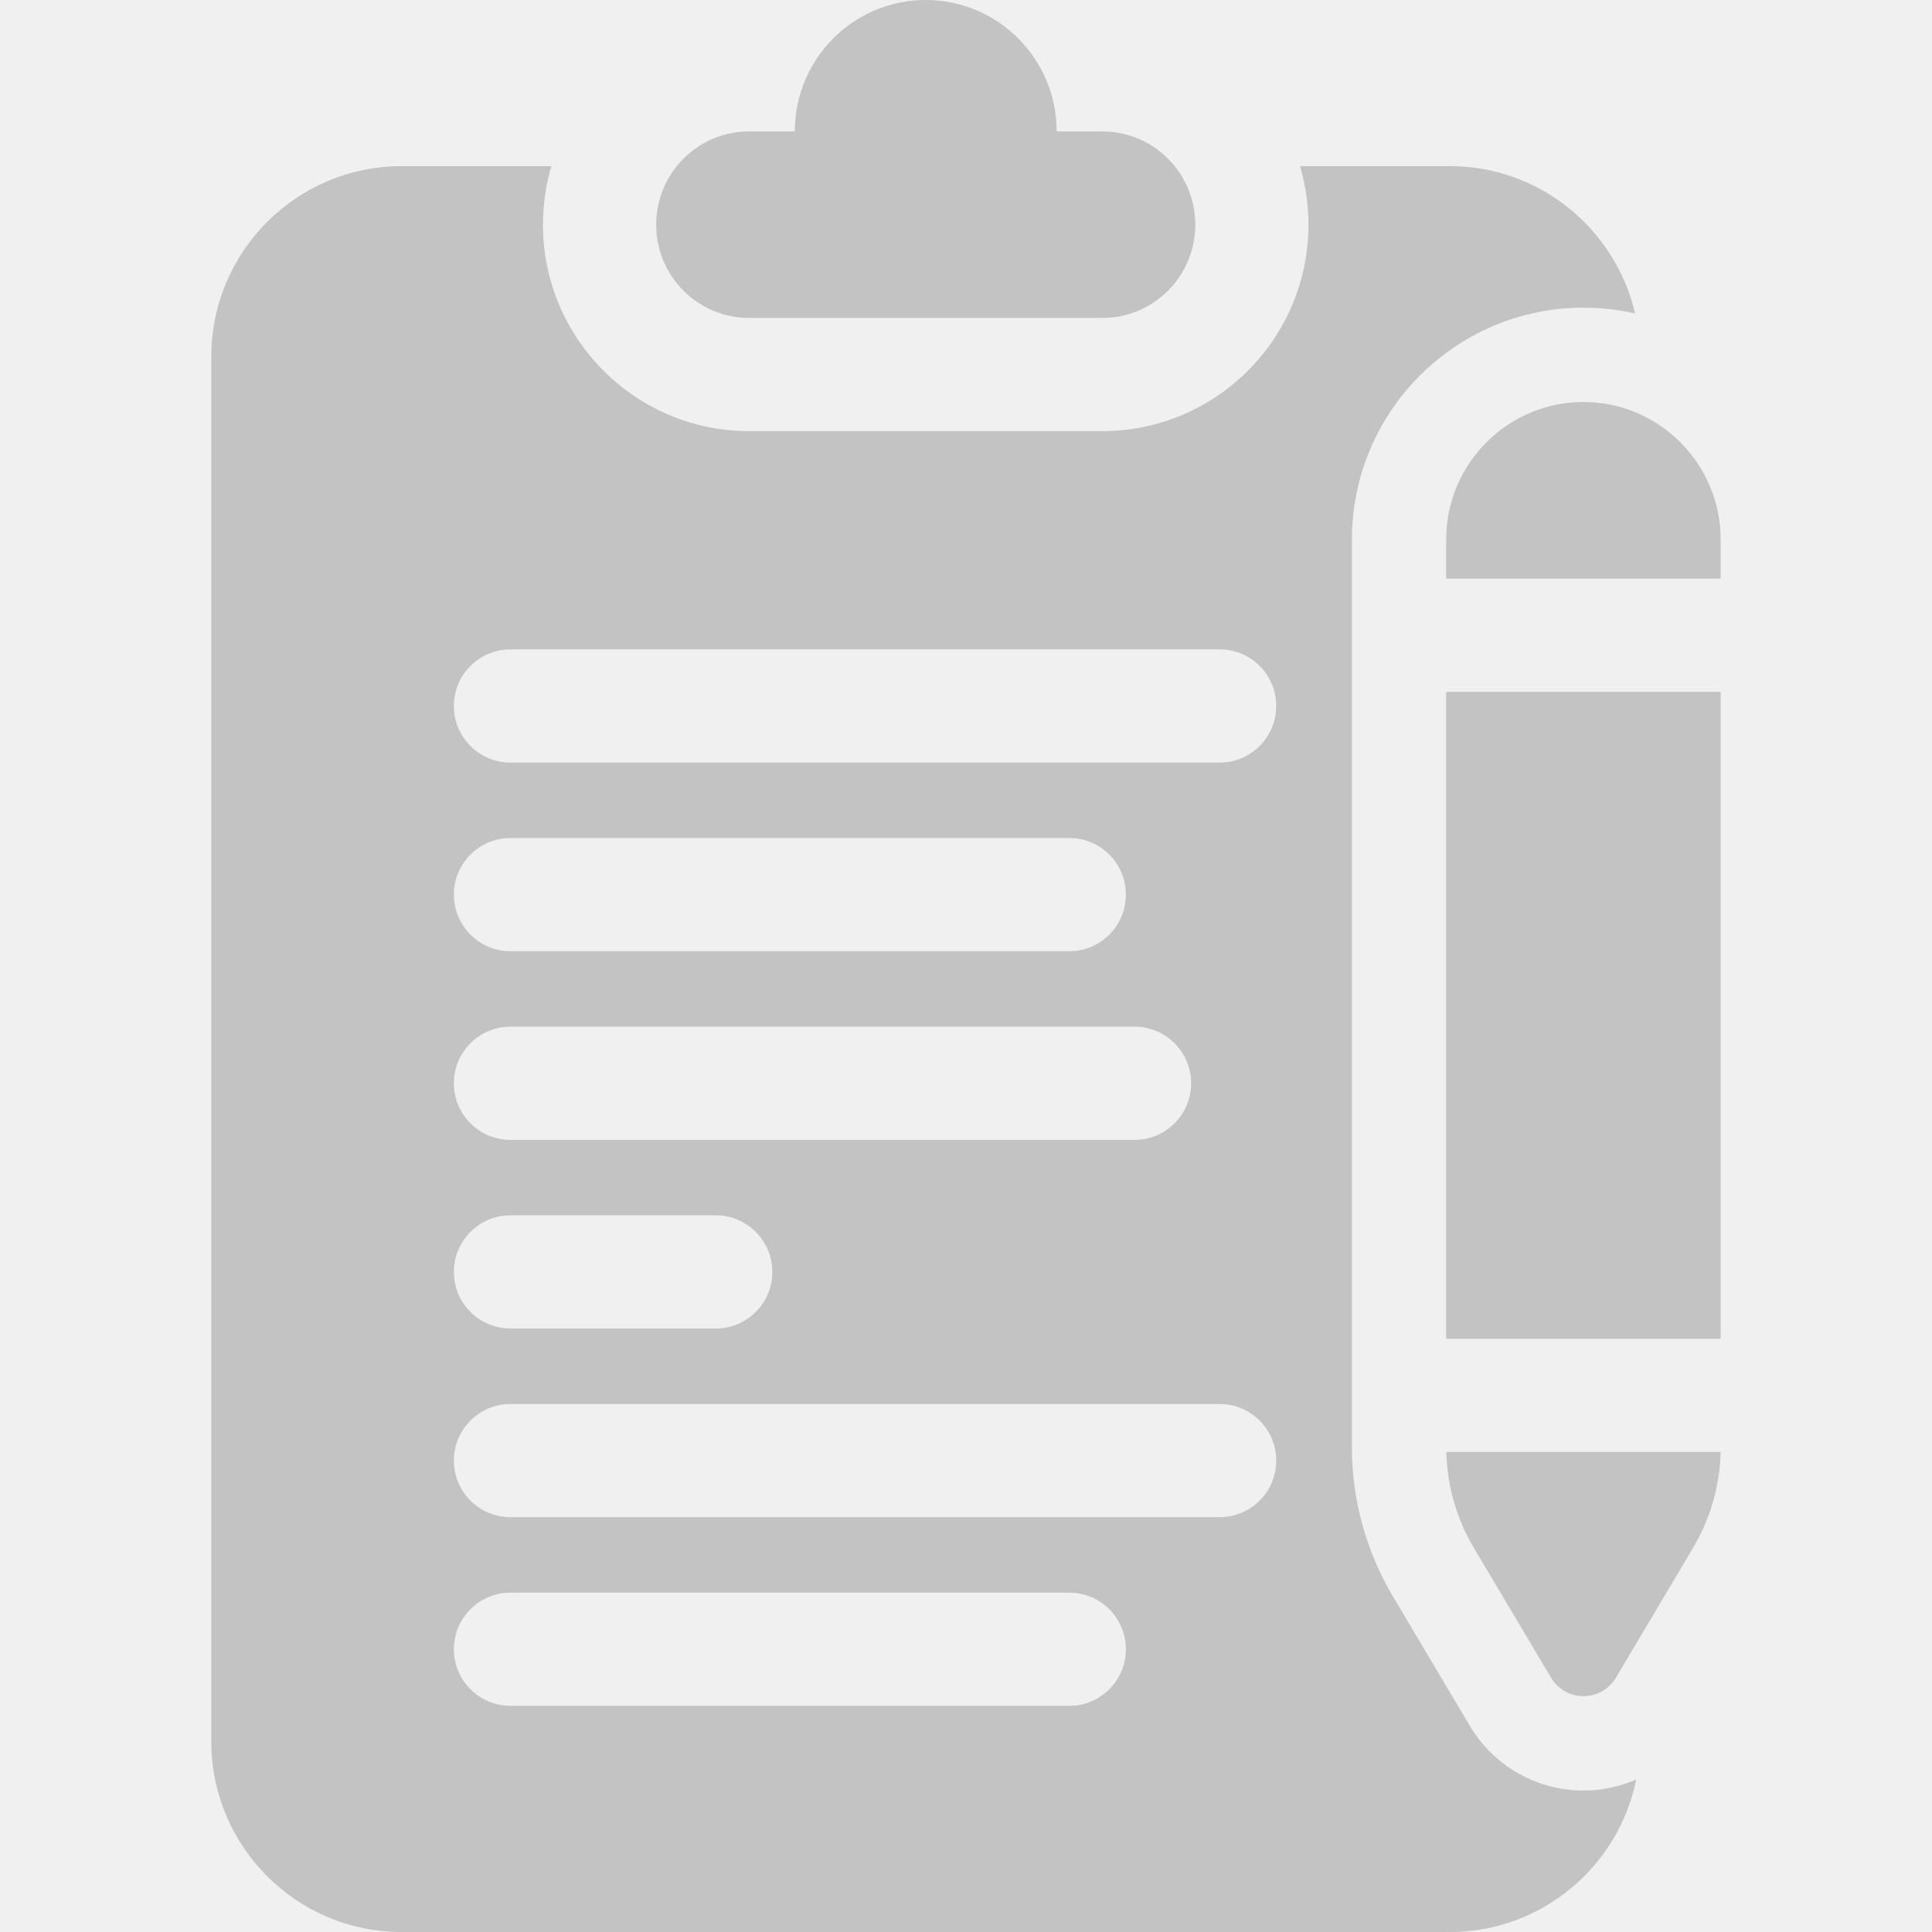
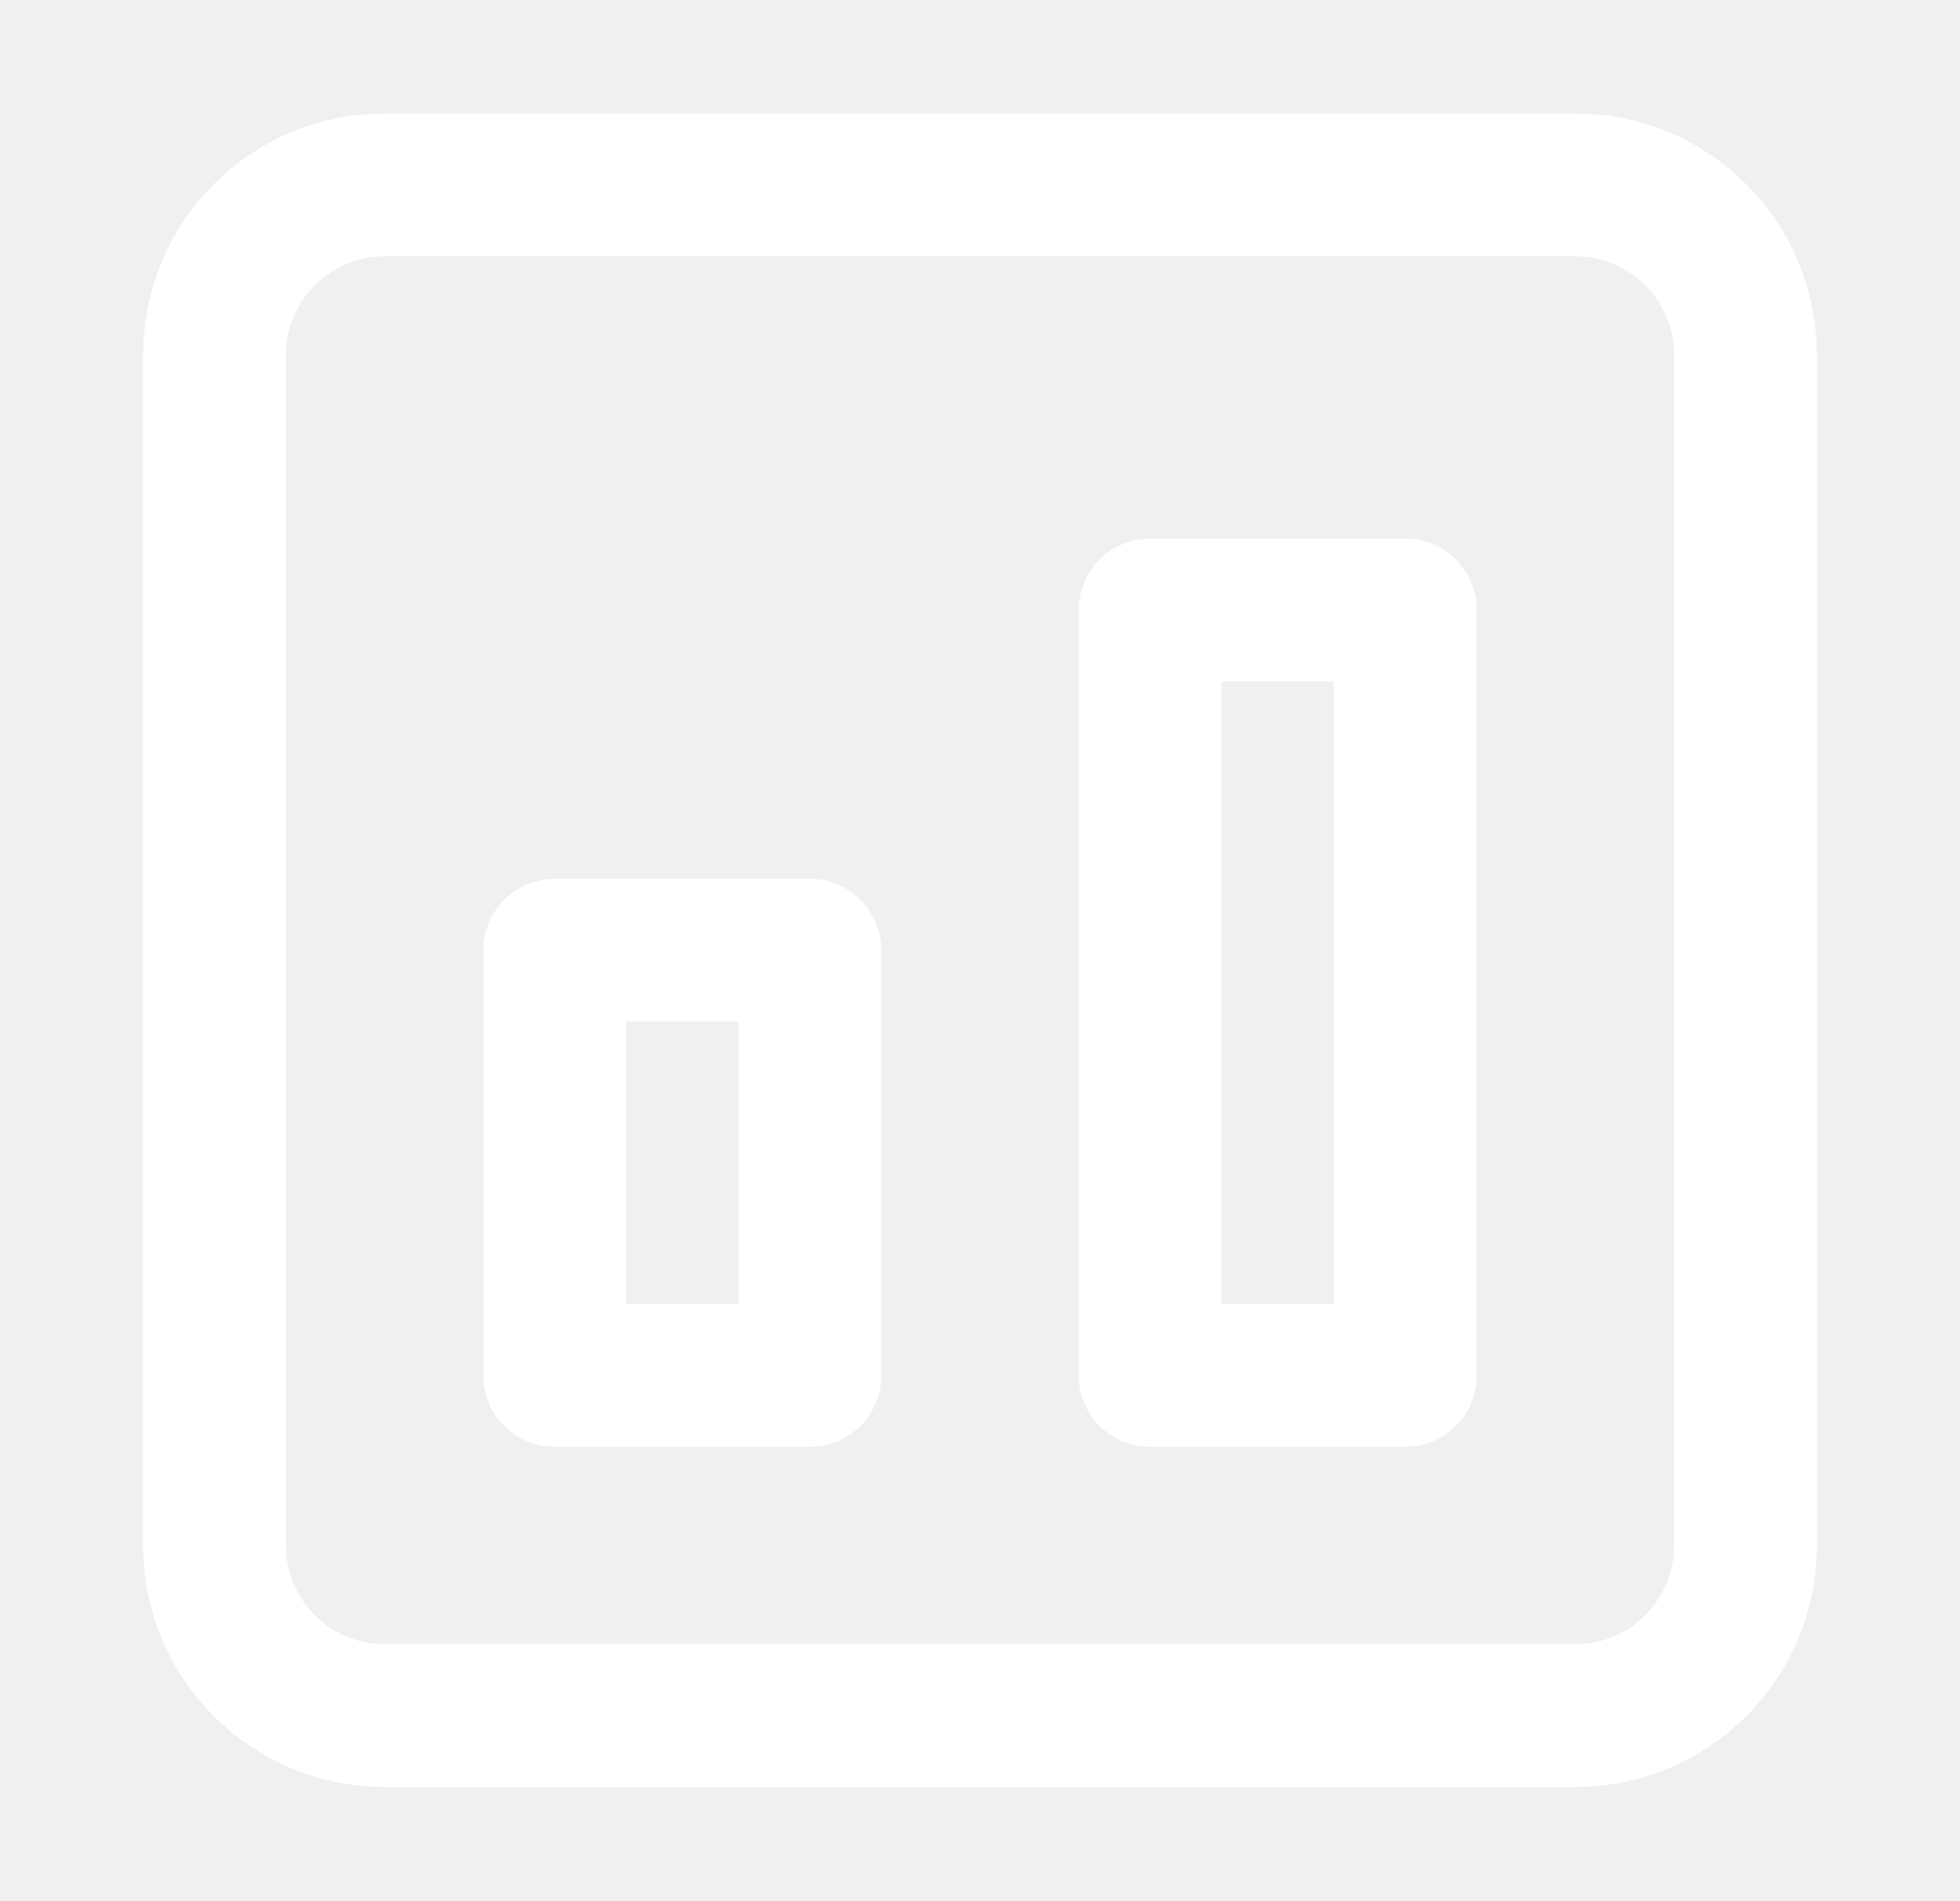
- <svg xmlns="http://www.w3.org/2000/svg" width="28" height="28" viewBox="0 0 28 28" fill="none">
-   <path d="M10.856 4.608H15.976C16.72 4.608 17.323 4.002 17.323 3.256C17.323 2.51 16.72 1.905 15.976 1.905H15.314C15.314 0.853 14.464 0 13.416 0C12.368 0 11.519 0.853 11.519 1.905H10.856C10.113 1.905 9.51 2.51 9.51 3.256C9.51 4.002 10.113 4.608 10.856 4.608Z" fill="#C3C3C3" />
-   <path d="M22.948 5.826C21.851 5.826 20.959 6.72 20.959 7.82V8.386H24.937V7.82C24.937 6.72 24.044 5.826 22.948 5.826Z" fill="#C3C3C3" />
-   <path d="M21.36 22.433L22.479 24.315C22.577 24.481 22.756 24.582 22.949 24.582C23.142 24.582 23.32 24.481 23.419 24.315L24.537 22.433C24.788 22.012 24.925 21.532 24.937 21.043H20.961C20.973 21.532 21.11 22.012 21.36 22.433Z" fill="#C3C3C3" />
-   <path d="M20.959 10.027H24.937V19.402H20.959V10.027Z" fill="#C3C3C3" />
-   <path d="M21.303 25.014L20.185 23.132C19.797 22.479 19.593 21.734 19.593 20.975V7.82C19.593 5.966 21.098 4.459 22.948 4.459C23.206 4.459 23.456 4.488 23.697 4.543C23.413 3.321 22.318 2.408 21.014 2.408H18.841C18.92 2.677 18.963 2.962 18.963 3.256C18.963 4.906 17.623 6.248 15.976 6.248H10.855C9.209 6.248 7.869 4.906 7.869 3.256C7.869 2.962 7.912 2.677 7.991 2.408H5.818C4.298 2.408 3.062 3.647 3.062 5.17V25.238C3.062 26.761 4.298 28 5.818 28H21.014C22.345 28 23.458 27.05 23.713 25.79C23.476 25.893 23.216 25.95 22.949 25.95C22.274 25.95 21.648 25.594 21.303 25.014ZM7.399 14.879H16.442C16.895 14.879 17.263 15.247 17.263 15.7C17.263 16.153 16.895 16.52 16.442 16.52H7.399C6.945 16.52 6.578 16.153 6.578 15.7C6.578 15.247 6.945 14.879 7.399 14.879ZM6.578 12.966C6.578 12.512 6.945 12.145 7.399 12.145H15.497C15.95 12.145 16.317 12.512 16.317 12.966C16.317 13.418 15.95 13.786 15.497 13.786H7.399C6.945 13.786 6.578 13.418 6.578 12.966ZM7.399 17.613H10.373C10.826 17.613 11.193 17.981 11.193 18.434C11.193 18.887 10.826 19.254 10.373 19.254H7.399C6.945 19.254 6.578 18.887 6.578 18.434C6.578 17.981 6.945 17.613 7.399 17.613ZM15.497 24.722H7.399C6.945 24.722 6.578 24.355 6.578 23.902C6.578 23.449 6.945 23.082 7.399 23.082H15.497C15.95 23.082 16.317 23.449 16.317 23.902C16.317 24.355 15.95 24.722 15.497 24.722ZM17.676 21.988H7.399C6.945 21.988 6.578 21.621 6.578 21.168C6.578 20.715 6.945 20.348 7.399 20.348H17.676C18.129 20.348 18.496 20.715 18.496 21.168C18.496 21.621 18.129 21.988 17.676 21.988ZM17.676 11.052H7.399C6.945 11.052 6.578 10.684 6.578 10.231C6.578 9.778 6.945 9.411 7.399 9.411H17.676C18.129 9.411 18.496 9.778 18.496 10.231C18.496 10.684 18.129 11.052 17.676 11.052Z" fill="#C3C3C3" />
+ <svg xmlns="http://www.w3.org/2000/svg" width="33" height="32" viewBox="0 0 33 32" fill="none">
+   <path d="M6.476 28.888L26.524 28.888C28.106 28.888 29.388 27.605 29.388 26.024L29.388 5.976C29.388 4.394 28.106 3.112 26.524 3.112L6.476 3.112C4.895 3.112 3.612 4.394 3.612 5.976L3.612 26.024C3.612 27.605 4.895 28.888 6.476 28.888Z" stroke="white" stroke-width="2.405" stroke-linecap="round" stroke-linejoin="round" />
+   <path d="M19.364 23.16L23.66 23.16L23.66 10.272L19.364 10.272L19.364 23.16Z" stroke="white" stroke-width="2.405" stroke-linecap="round" stroke-linejoin="round" />
+   <path d="M9.34 23.16L13.636 23.16L13.636 16L9.34 16L9.34 23.16Z" stroke="white" stroke-width="2.405" stroke-linecap="round" stroke-linejoin="round" />
</svg>
